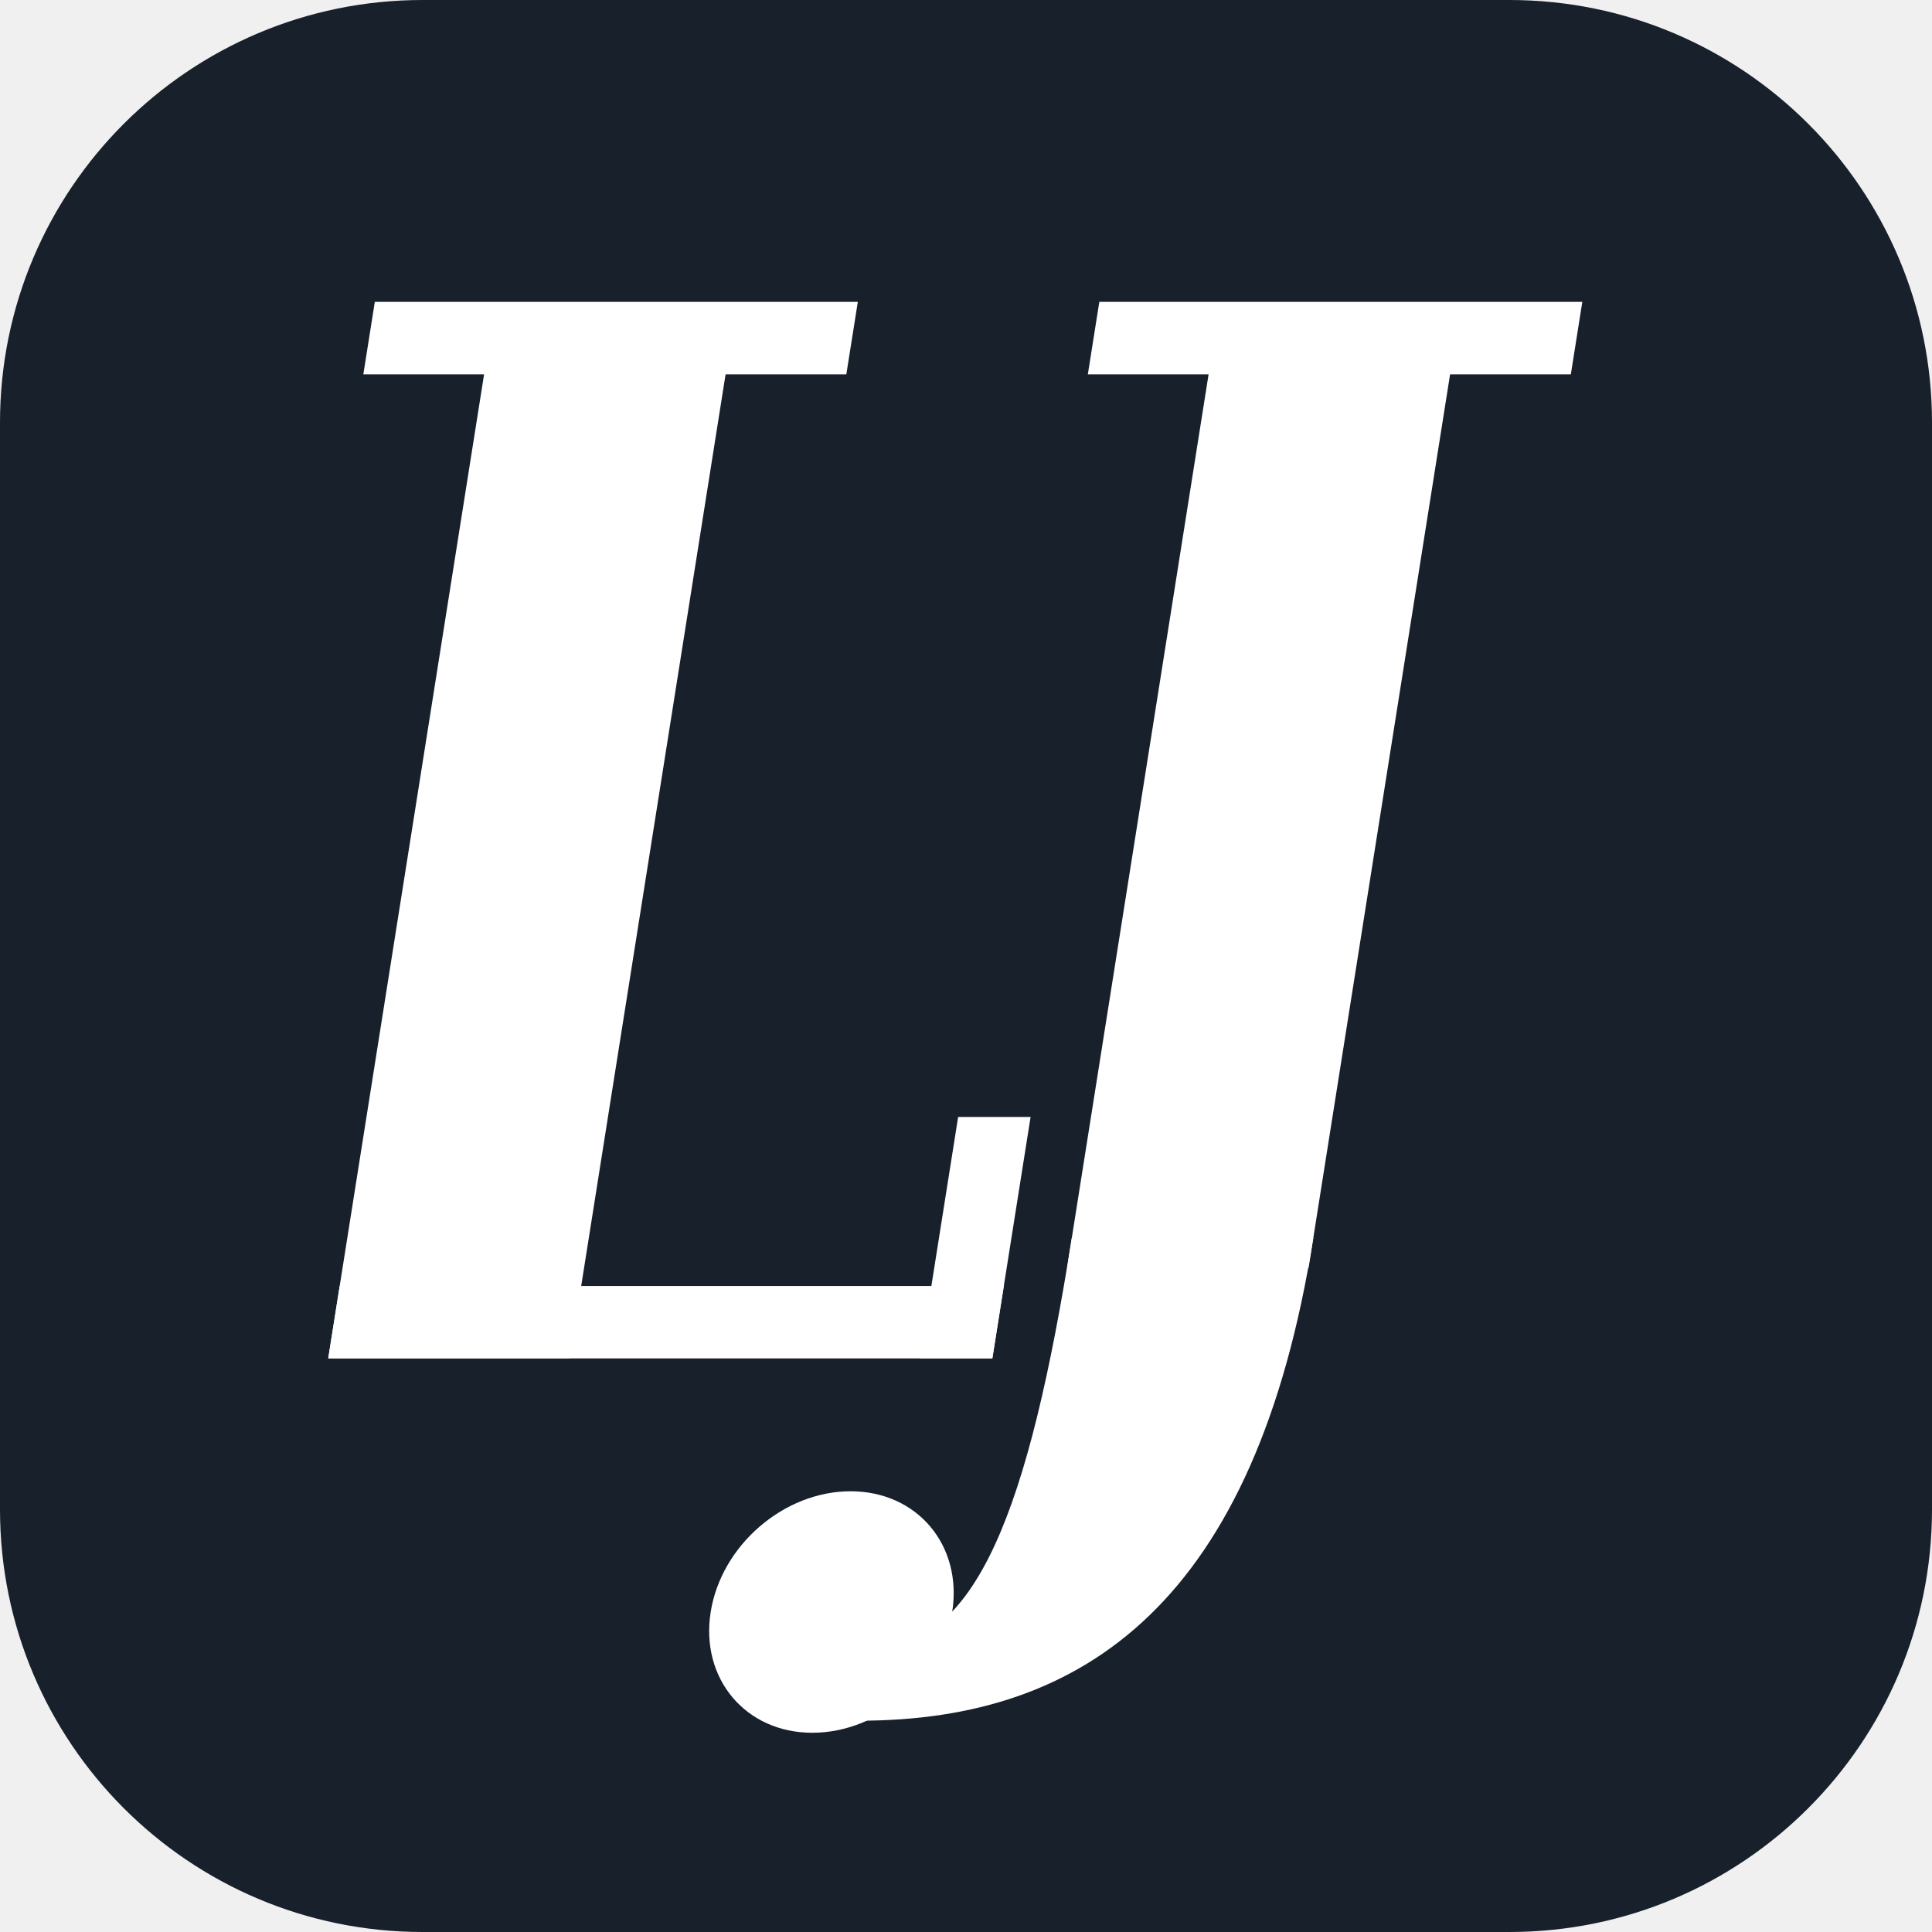
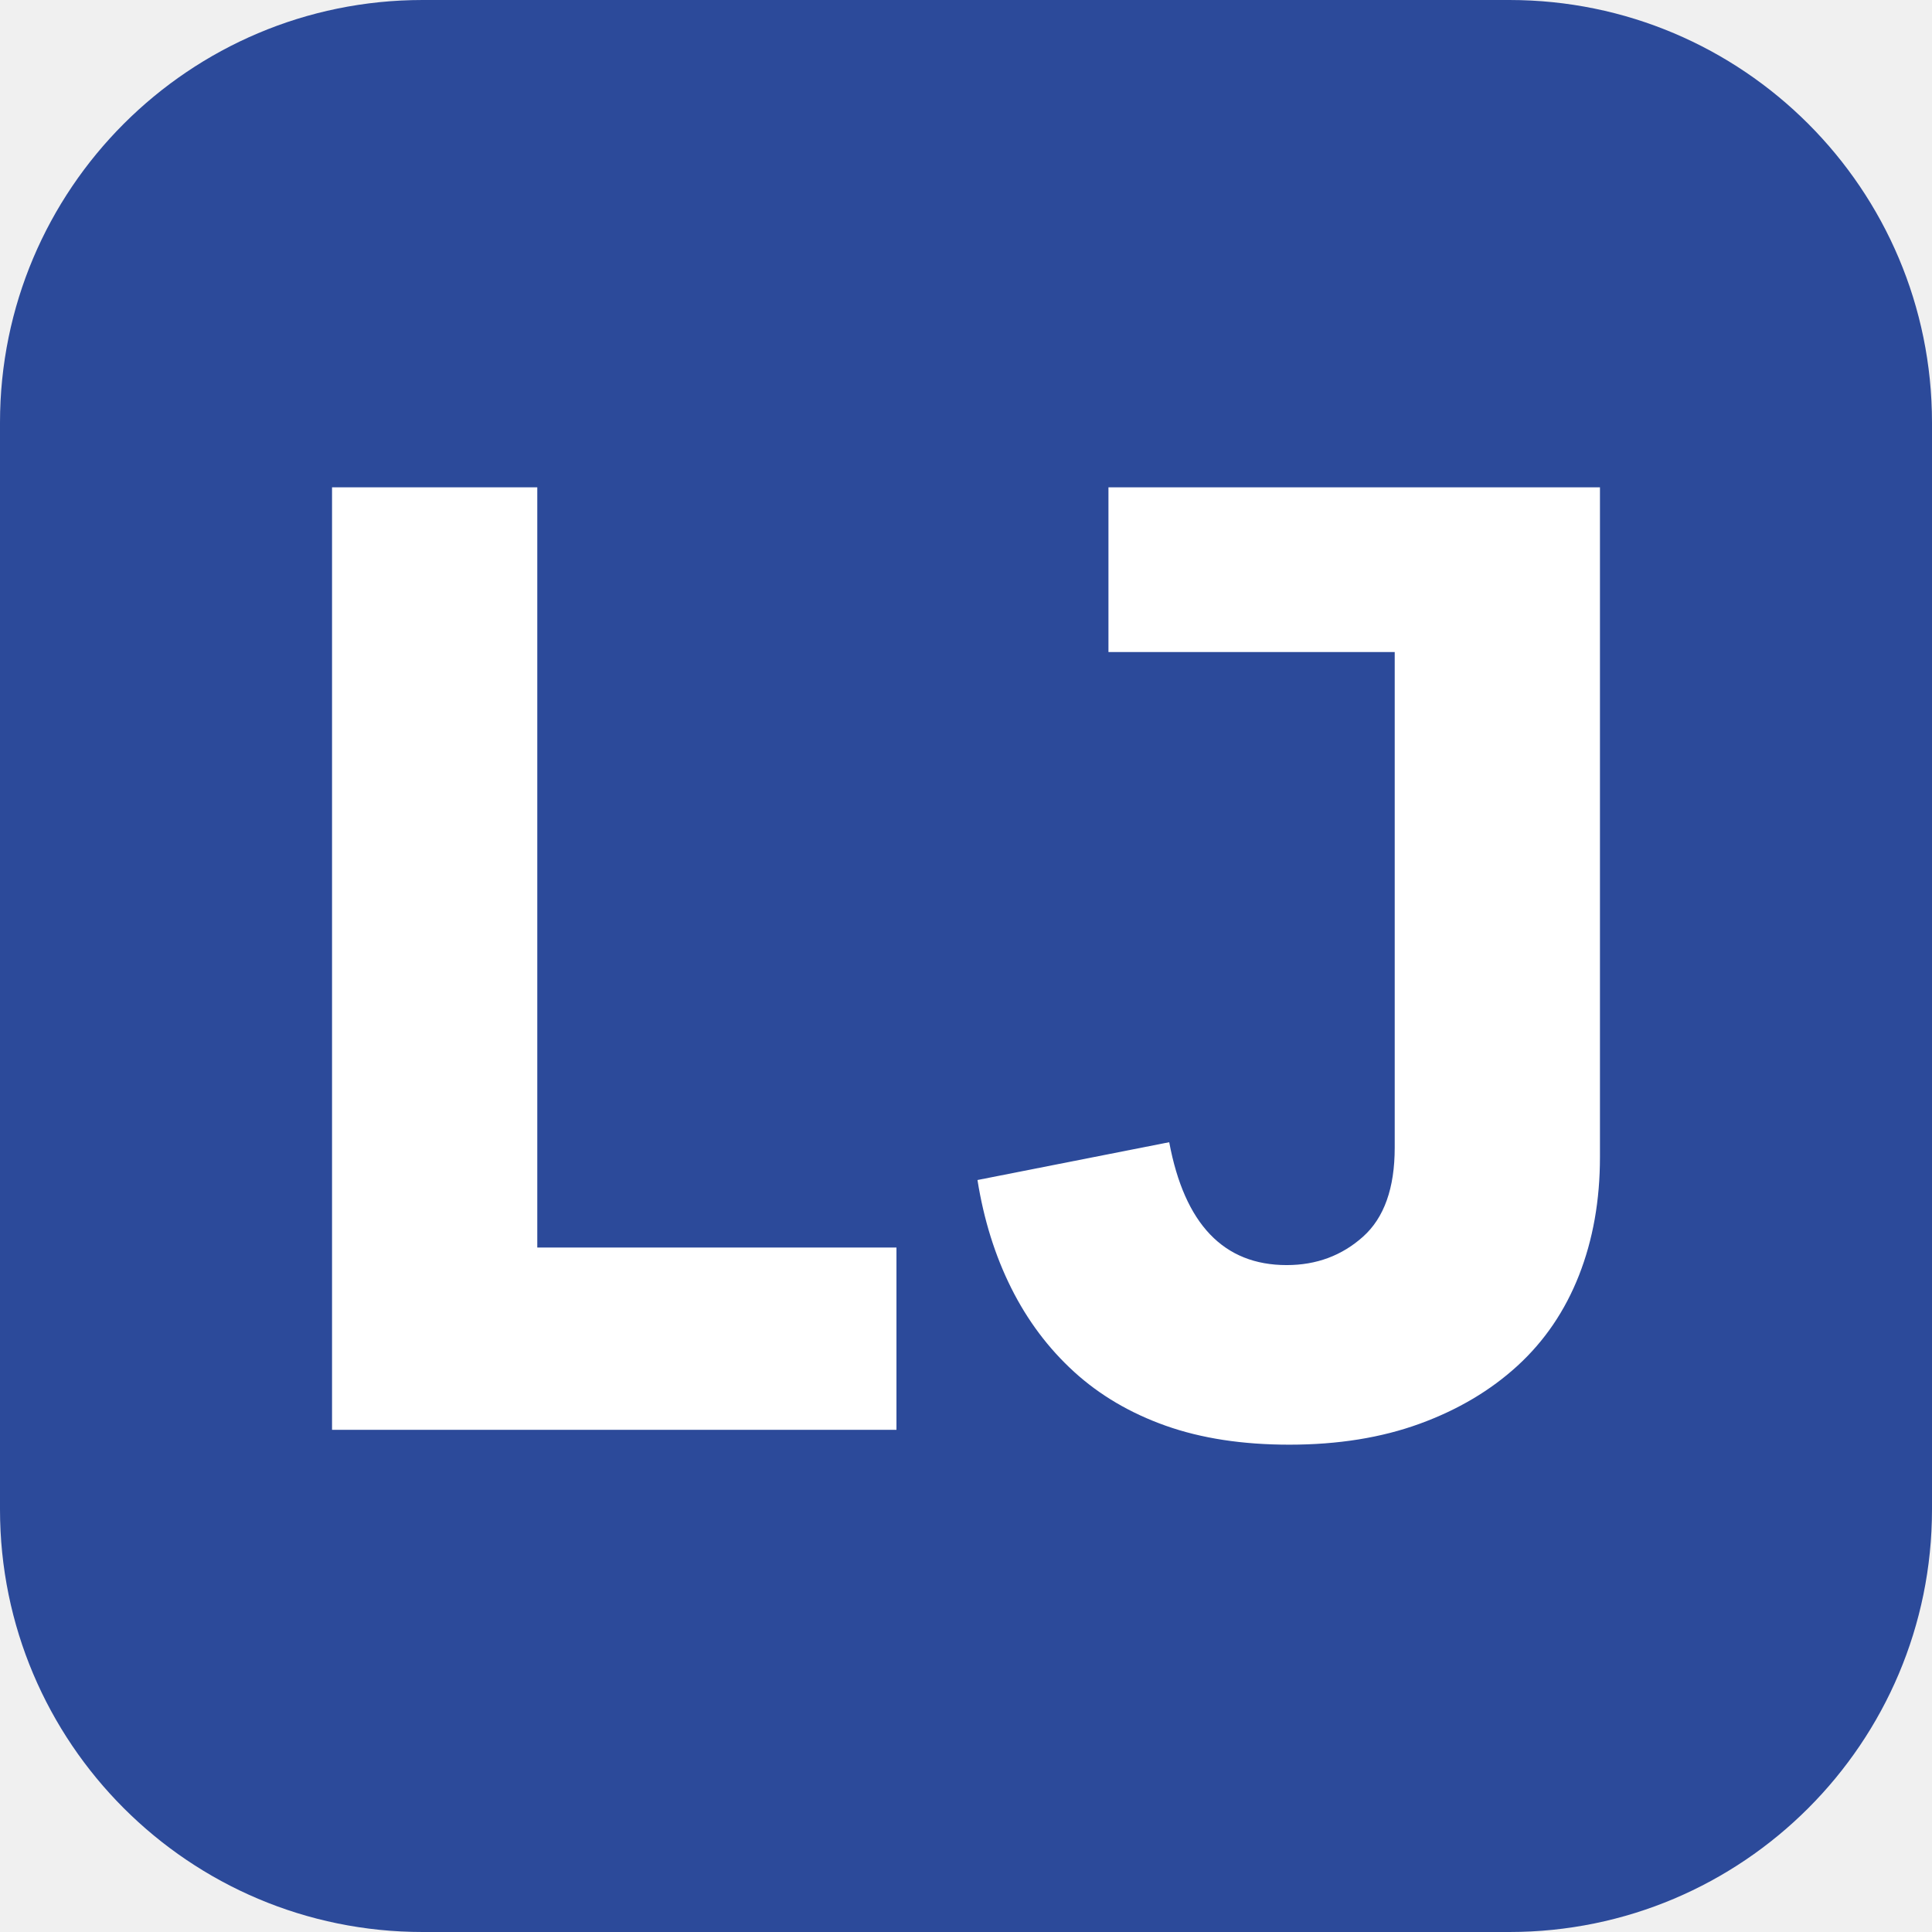
<svg xmlns="http://www.w3.org/2000/svg" viewBox="0 0 64 64">
-   <rect width="64" height="64" rx="14" fill="#17202b" />
-   <g fill="#fff" transform="translate(4 0) skewX(-9)">
-     <rect x="14" y="11" width="8" height="34" />
-     <rect x="10" y="10" width="16" height="2.4" />
-     <rect x="14" y="42.6" width="22" height="2.4" />
-     <rect x="33.6" y="37" width="2.4" height="8" />
-     <rect x="38" y="11" width="8" height="31" />
-     <rect x="34" y="10" width="16" height="2.4" />
-     <path d="M38 41 L46 41 C46 53 41 57 33.5 57 L33.5 54.6 C37 54.6 38 50 38 41 Z" />
-     <circle cx="32" cy="53.4" r="4" />
+   <rect width="64" height="64" rx="14" fill="#2c4a9a" />
+   <g fill="#fff">
+     <path transform="translate(32 32) scale(0.04473 -0.04473) translate(-546.5 -343.5) translate(0.0 0)" d="M77 0V698H229V135H495V0Z" />
+     <path transform="translate(32 32) scale(0.04473 -0.04473) translate(-546.5 -343.5) translate(530.0 0)" d="M486 698V202Q486 154 470.5 114.5Q455 75 425.0 47.5Q395 20 352.5 4.5Q310 -11 256 -11Q204 -11 164.5 3.0Q125 17 96.5 43.0Q68 69 50.0 105.0Q32 141 25 185L167 213Q184 122 254 122Q287 122 310.5 143.0Q334 164 334 209V576H122V698Z" />
  </g>
</svg>
